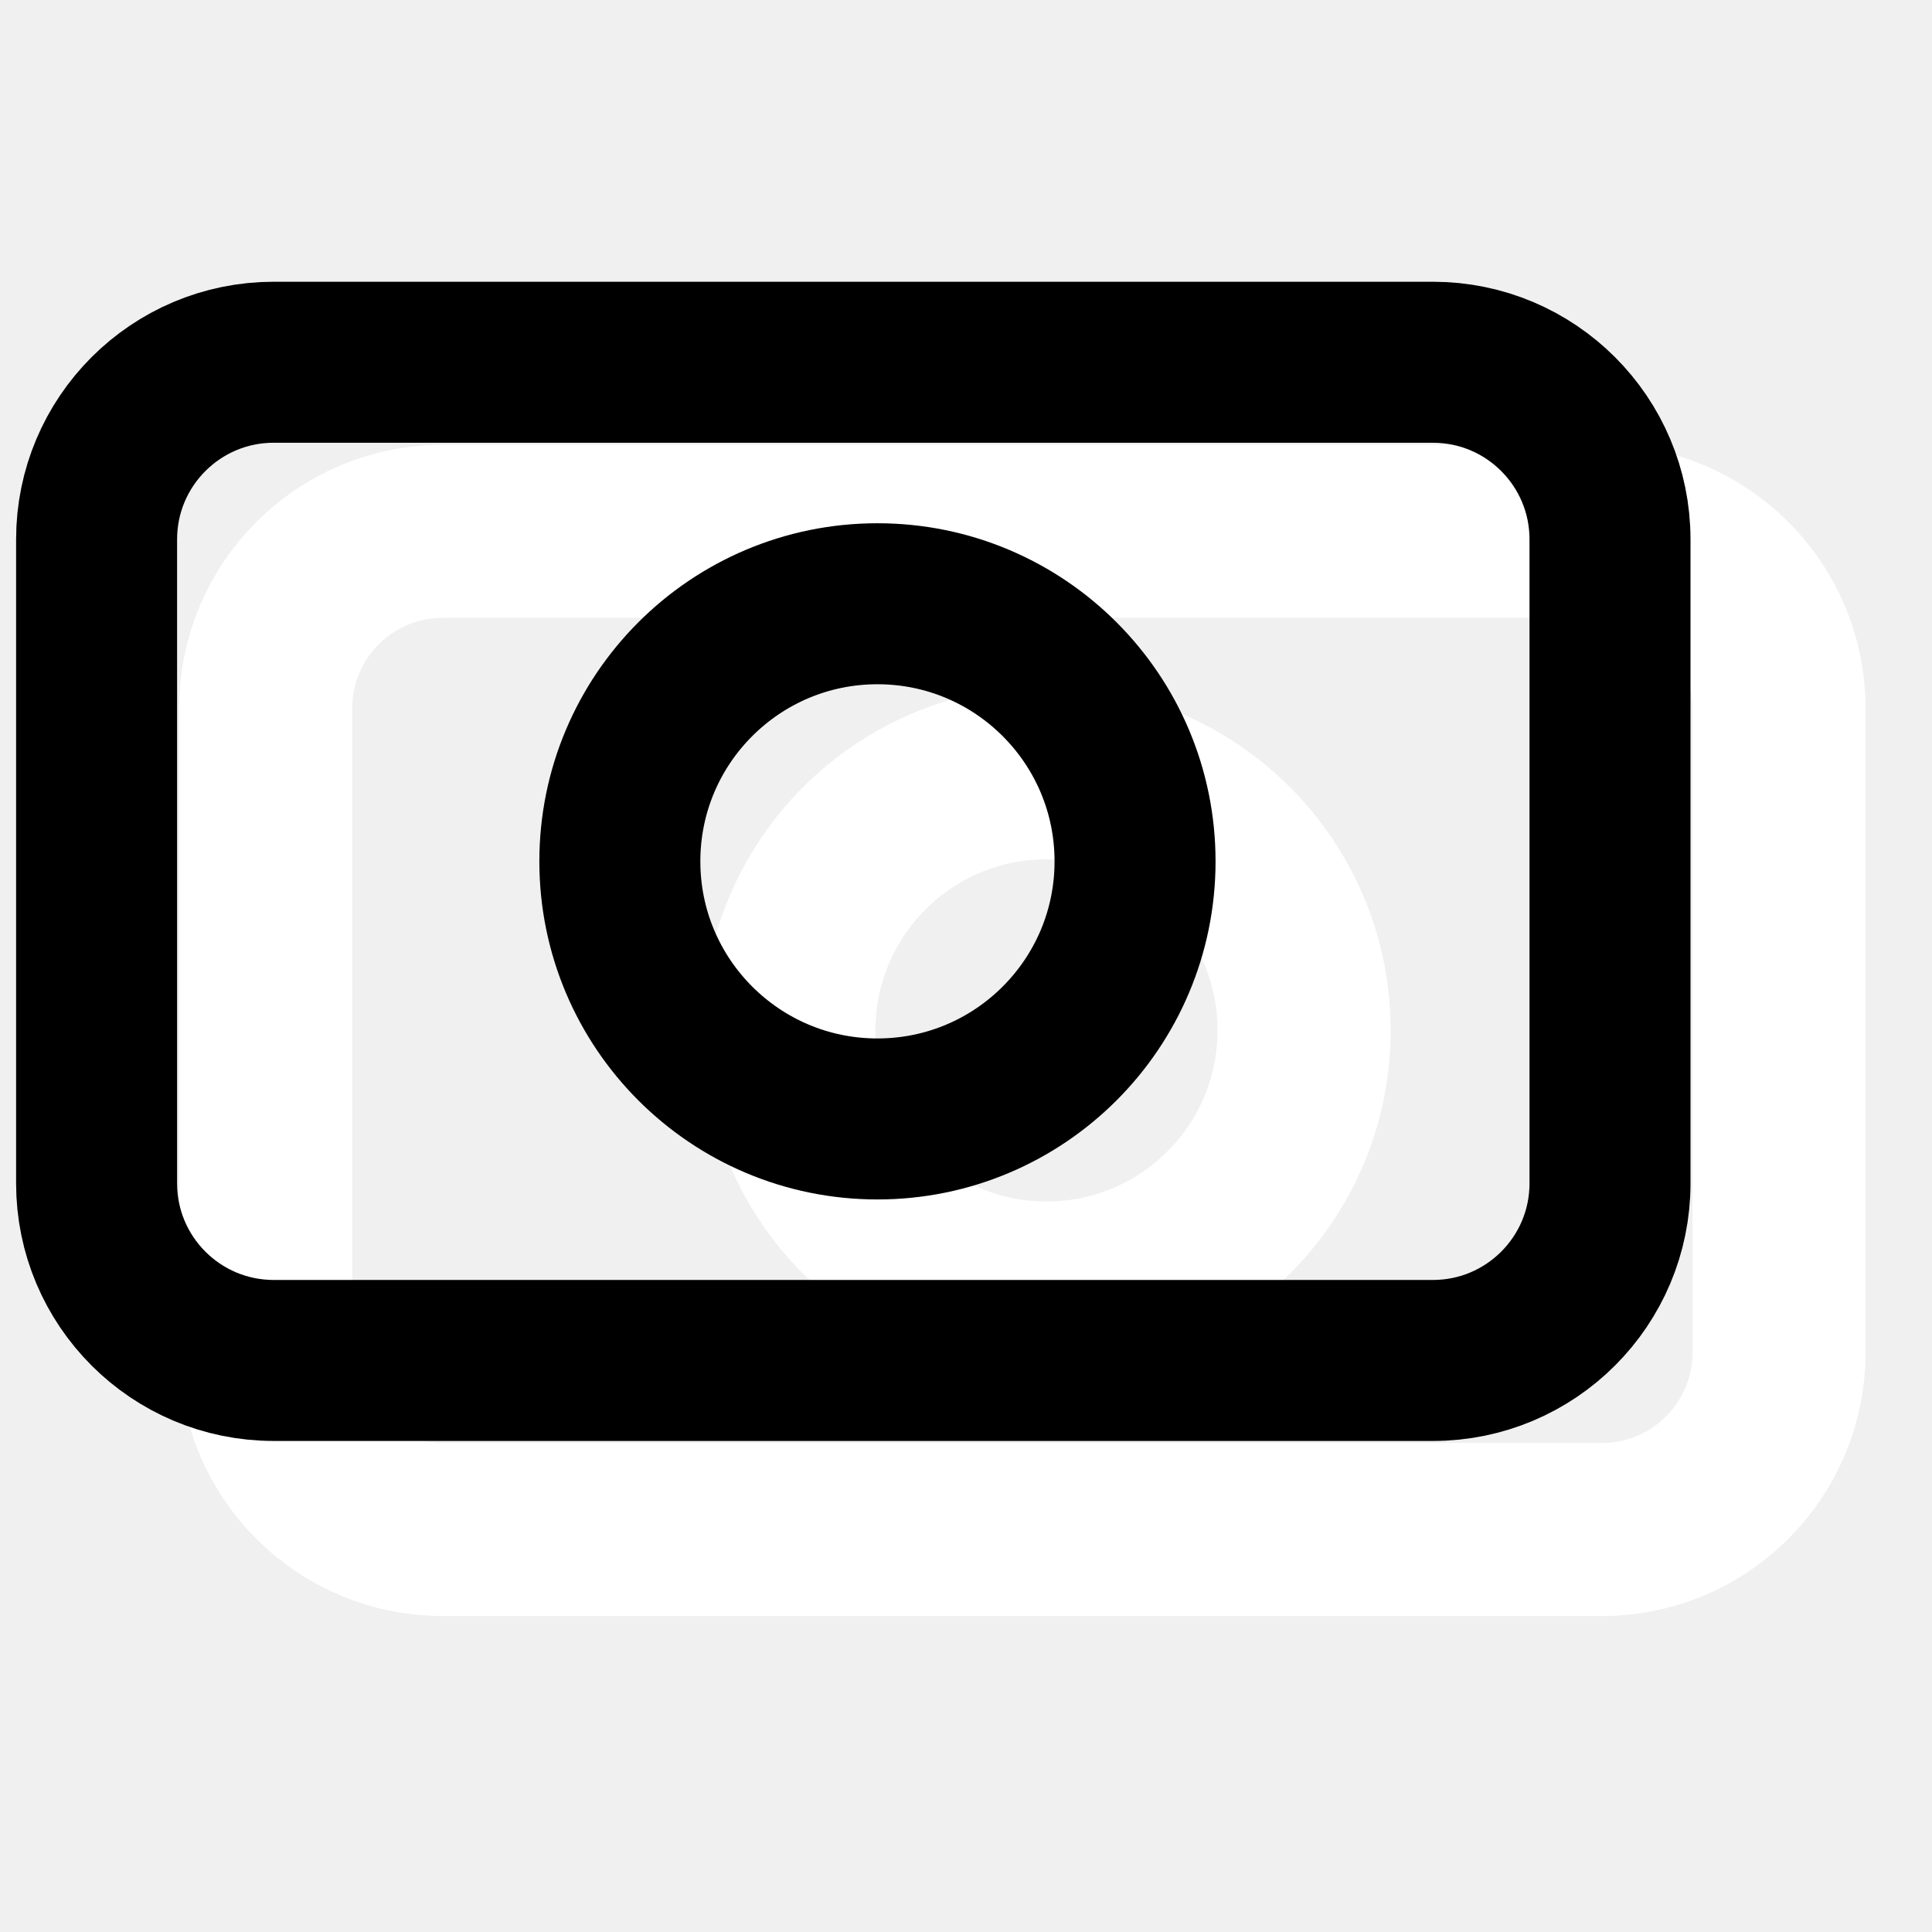
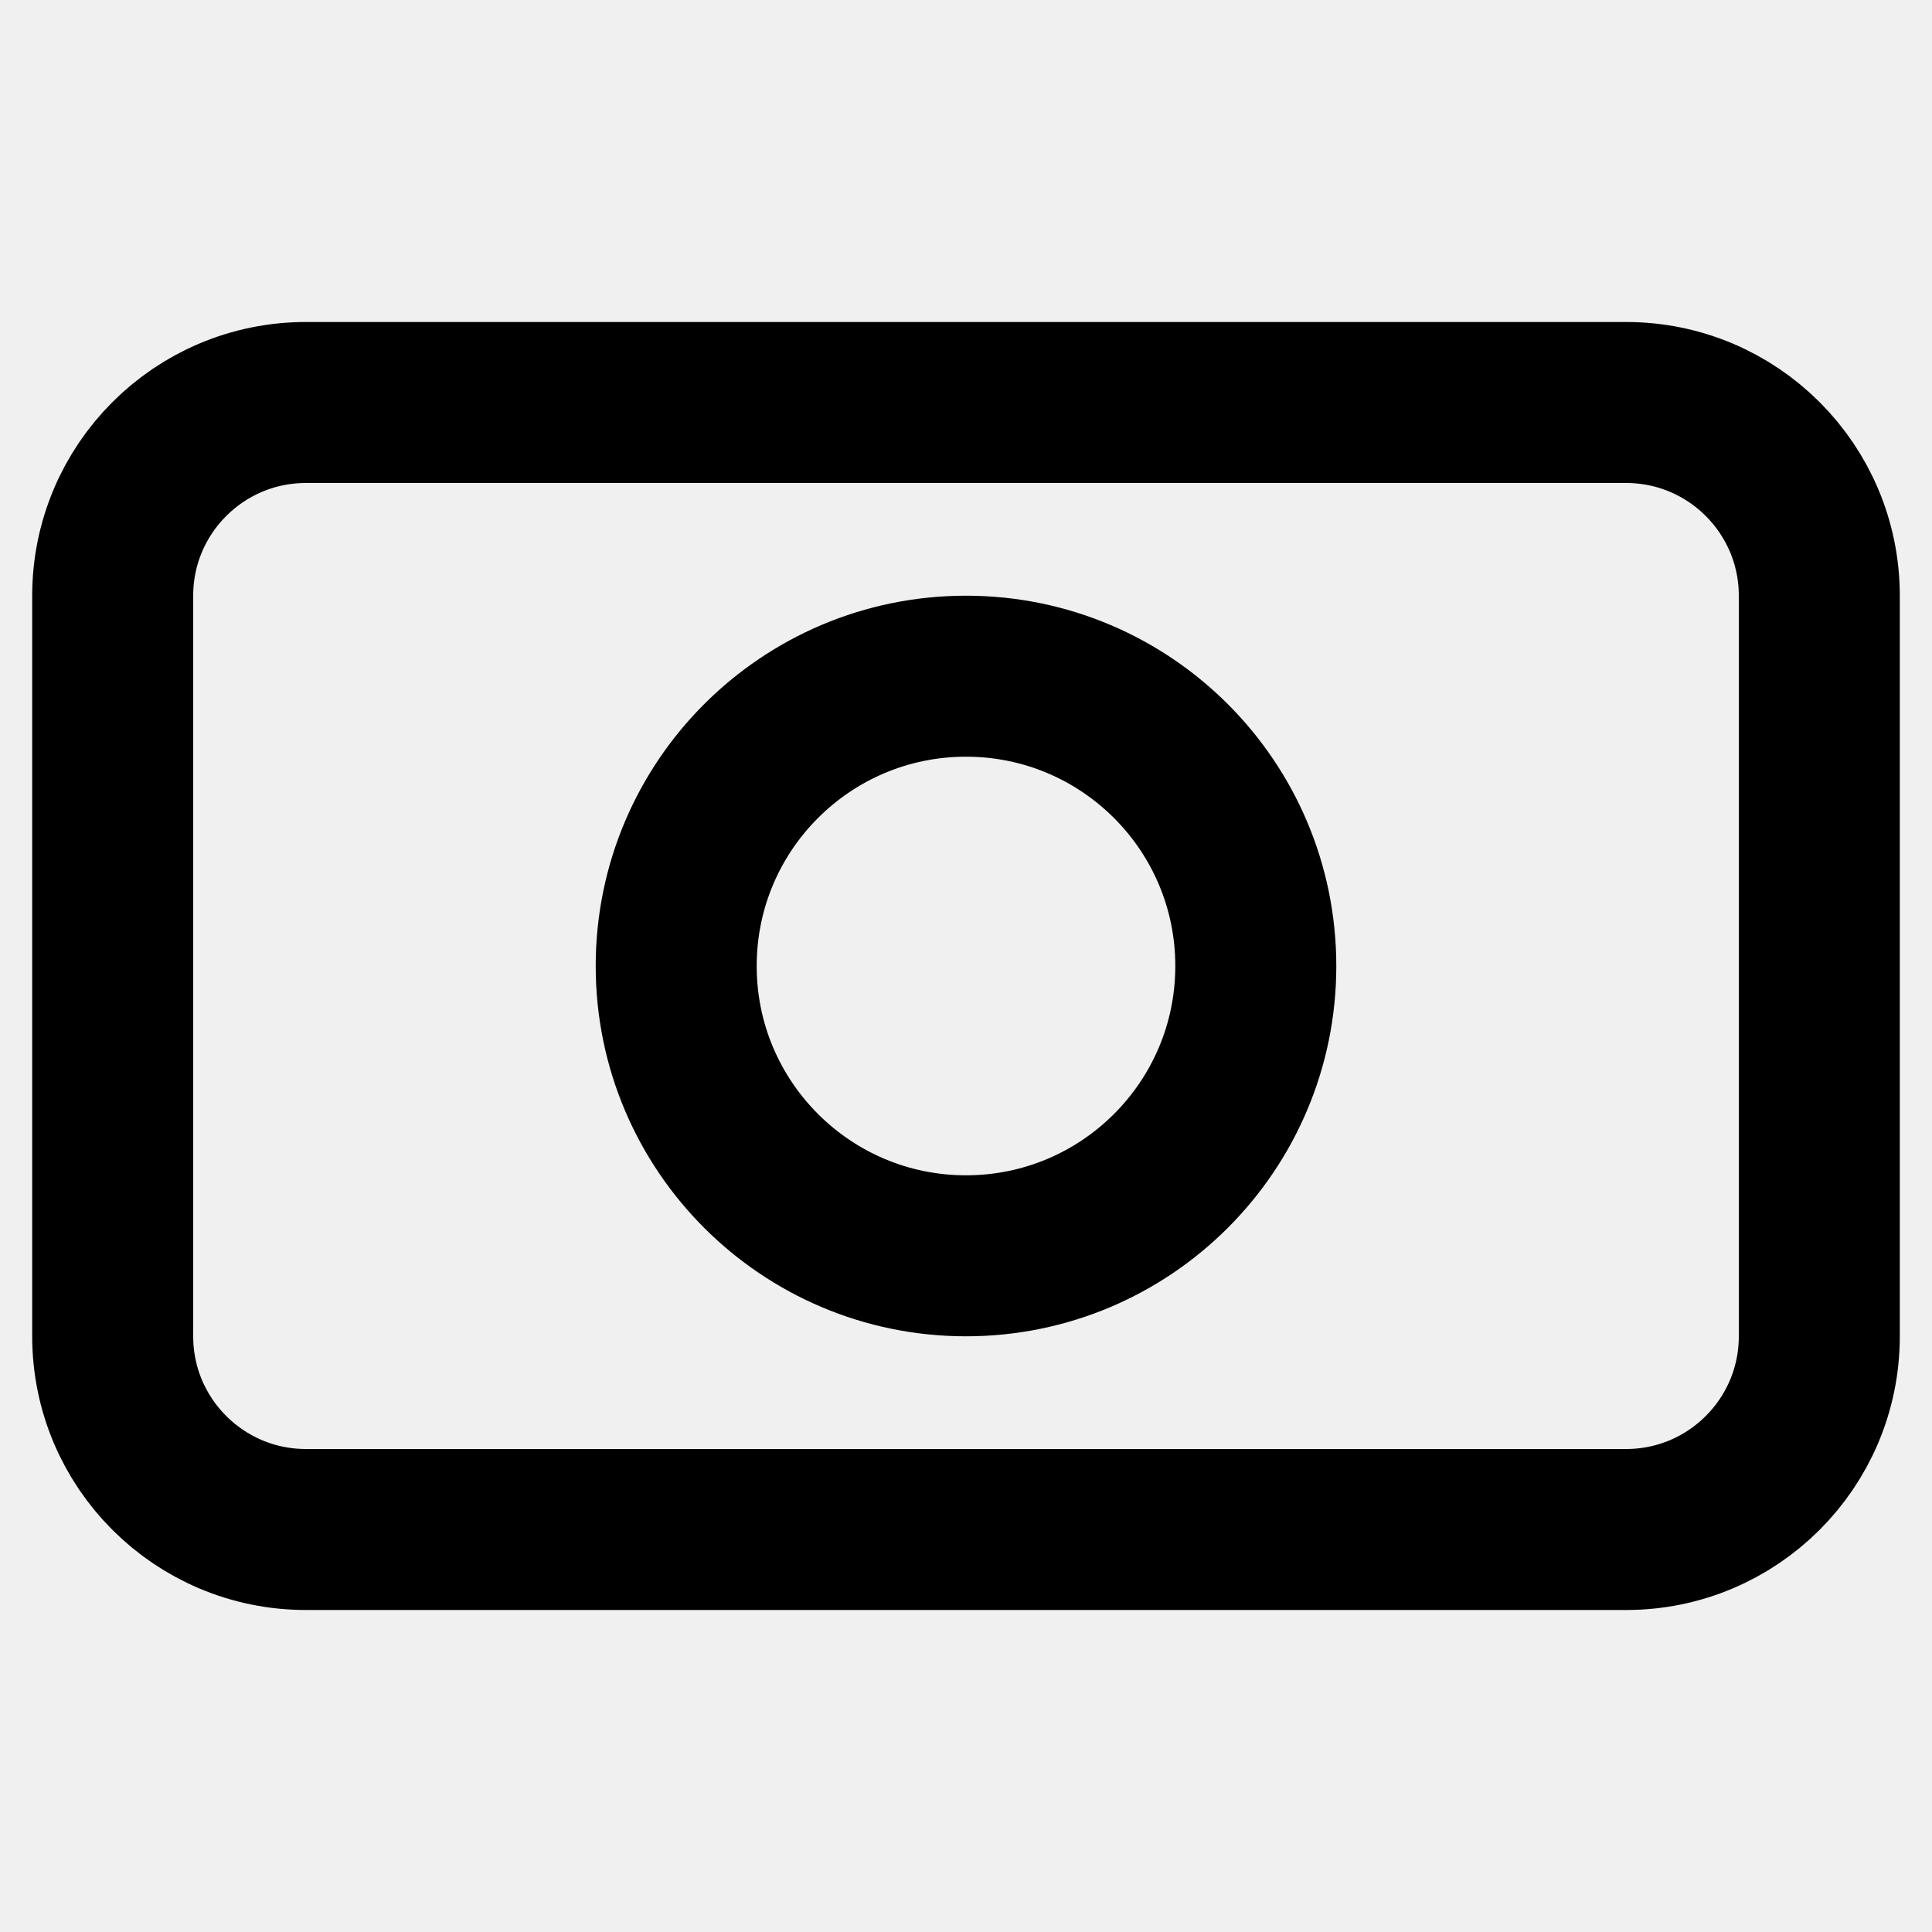
- <svg xmlns="http://www.w3.org/2000/svg" viewBox="0 0 24 24" fill="none" stroke-linecap="round" stroke-linejoin="round" aria-hidden="true">
-   <g class="idp-sticker" transform="translate(2.1 2.1)" stroke="#fff" stroke-width="2.15">
-     <rect x="1.2" y="4.5" width="18.8" height="12.4" rx="2.2" fill="none" />
-     <circle cx="10.9" cy="10.7" r="3.2" fill="none" />
-   </g>
-   <g class="idp-hard" stroke="currentColor" stroke-width="2">
-     <rect x="1.2" y="4.5" width="18.8" height="12.4" rx="2.2" fill="none" />
-     <circle cx="10.9" cy="10.7" r="3.2" fill="none" />
-   </g>
+ <svg xmlns="http://www.w3.org/2000/svg" viewBox="0 0 24 24" fill="none" stroke="currentColor" stroke-width="2" stroke-linecap="round" stroke-linejoin="round" aria-hidden="true">
+   <rect x="1.4" y="5" width="21.2" height="14" rx="2.4" />
+   <circle cx="12" cy="12" r="3.6" />
</svg>
